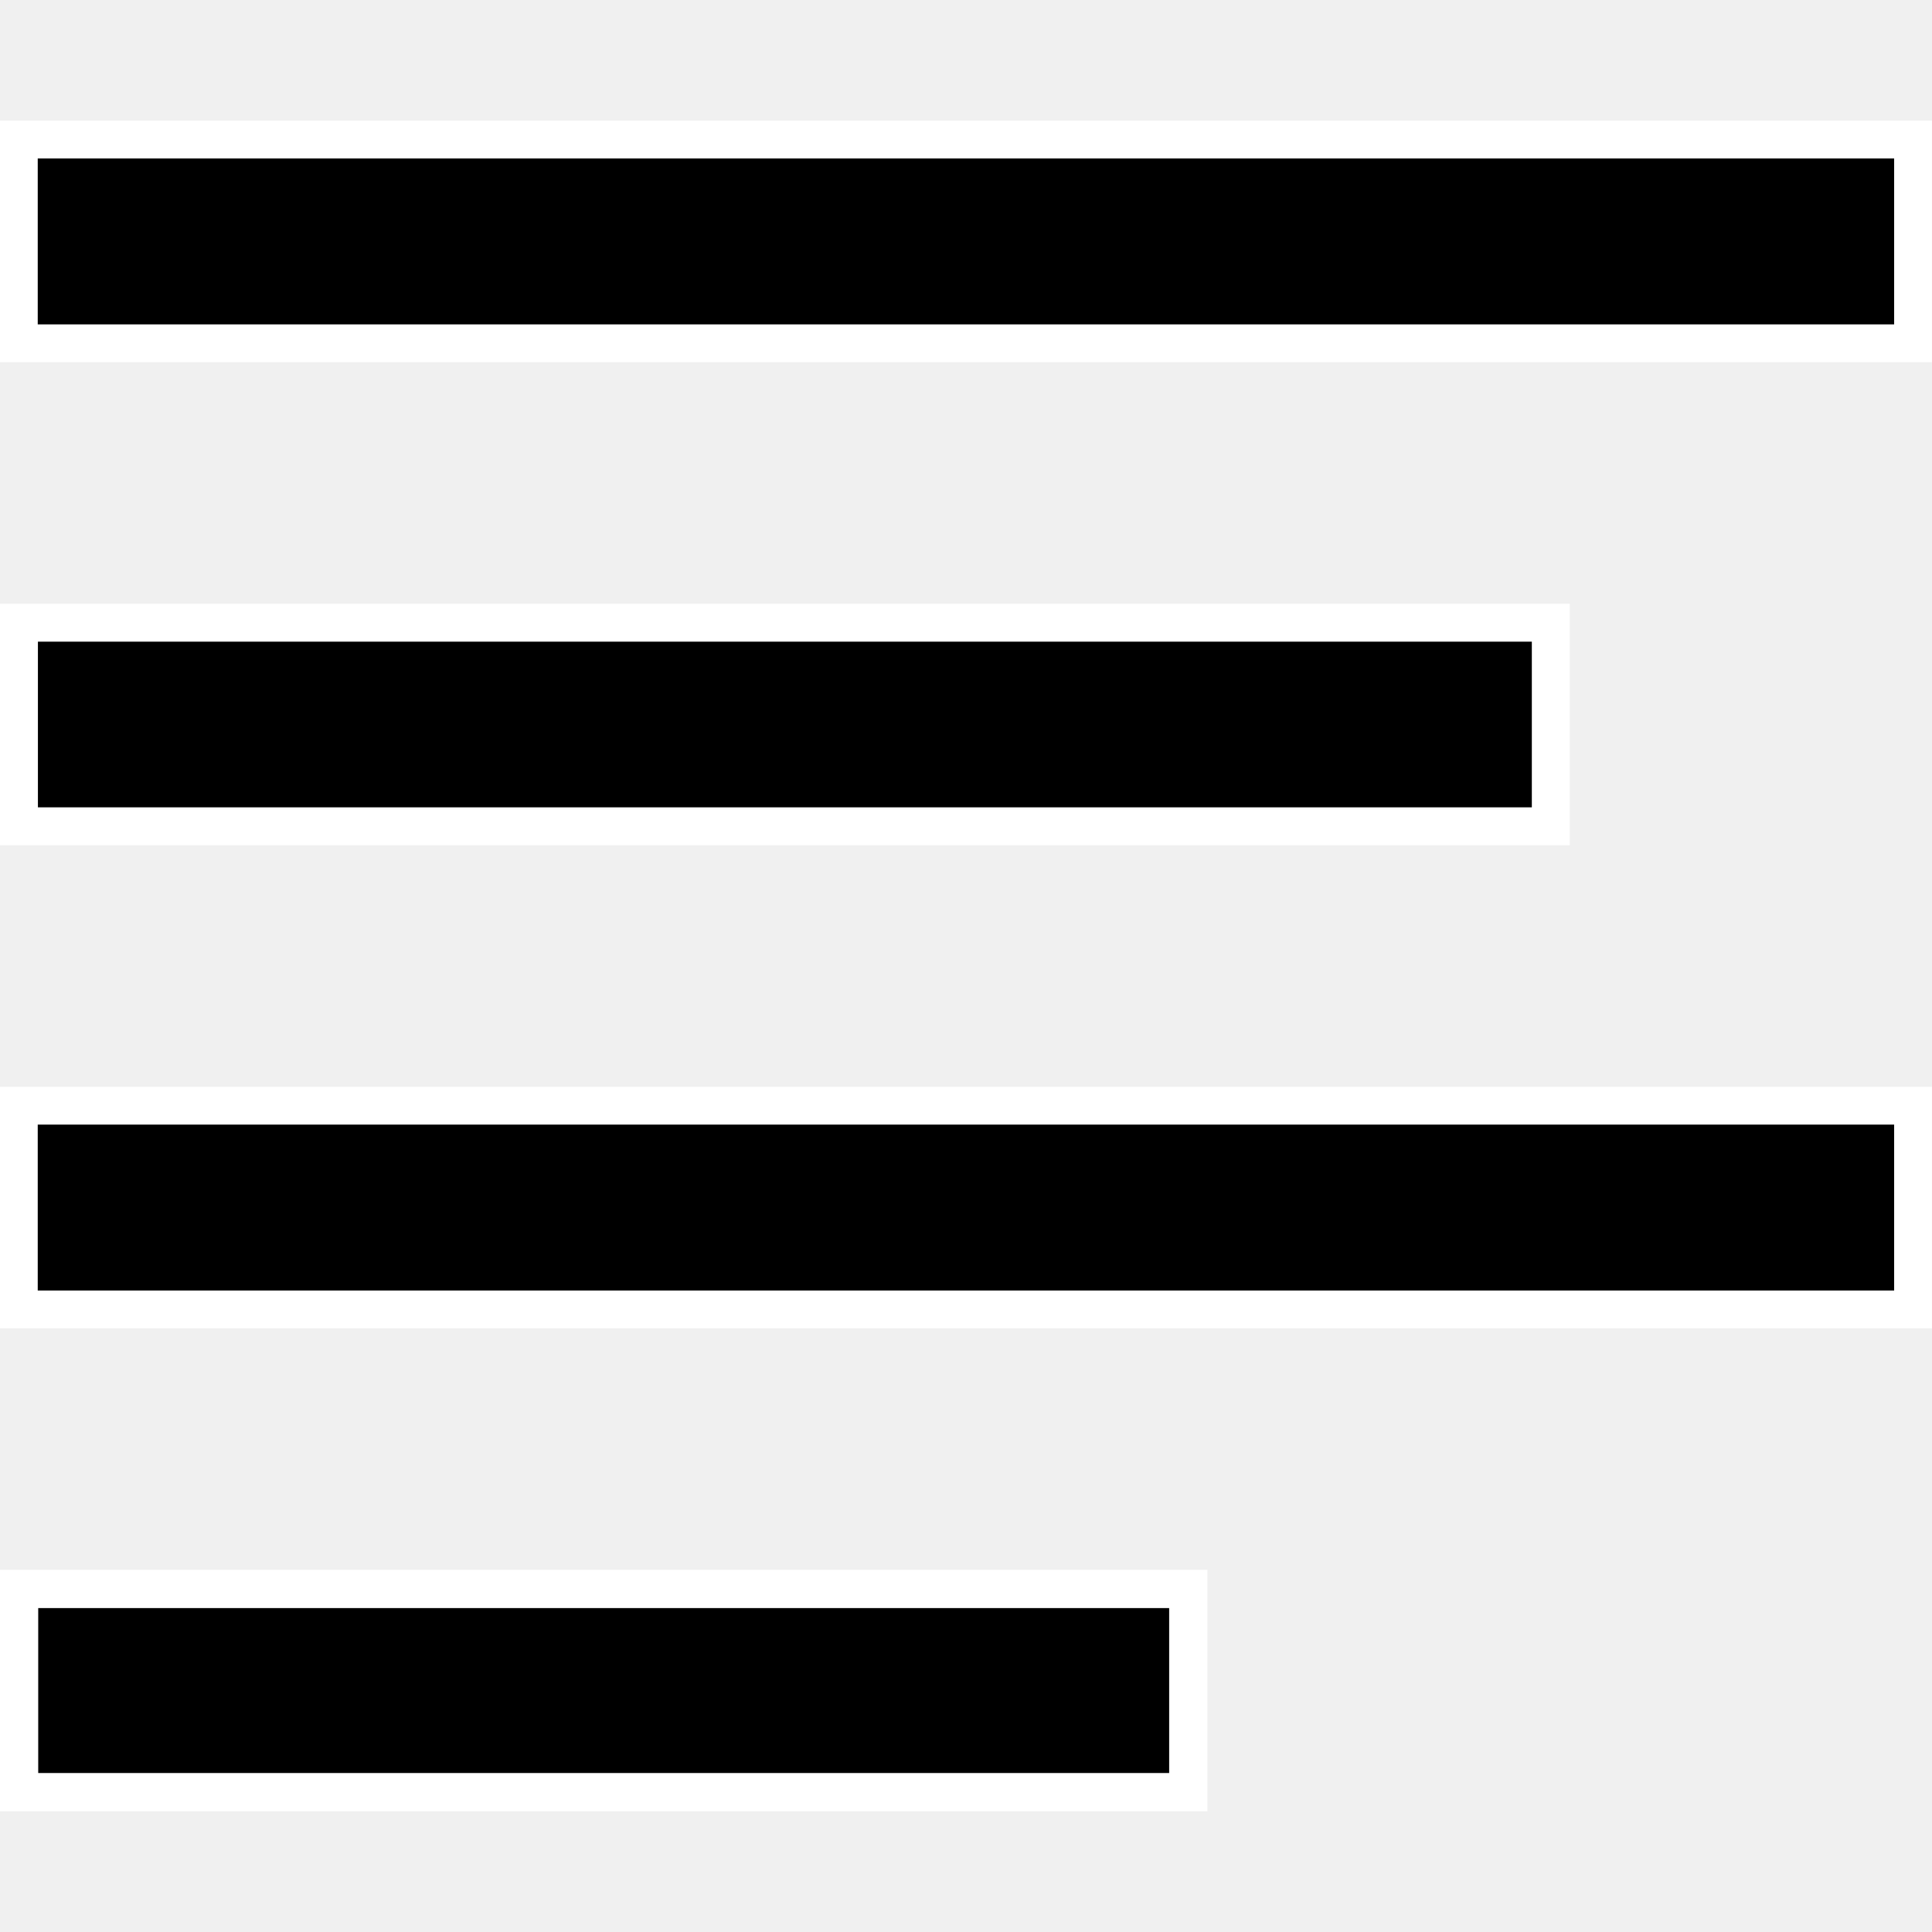
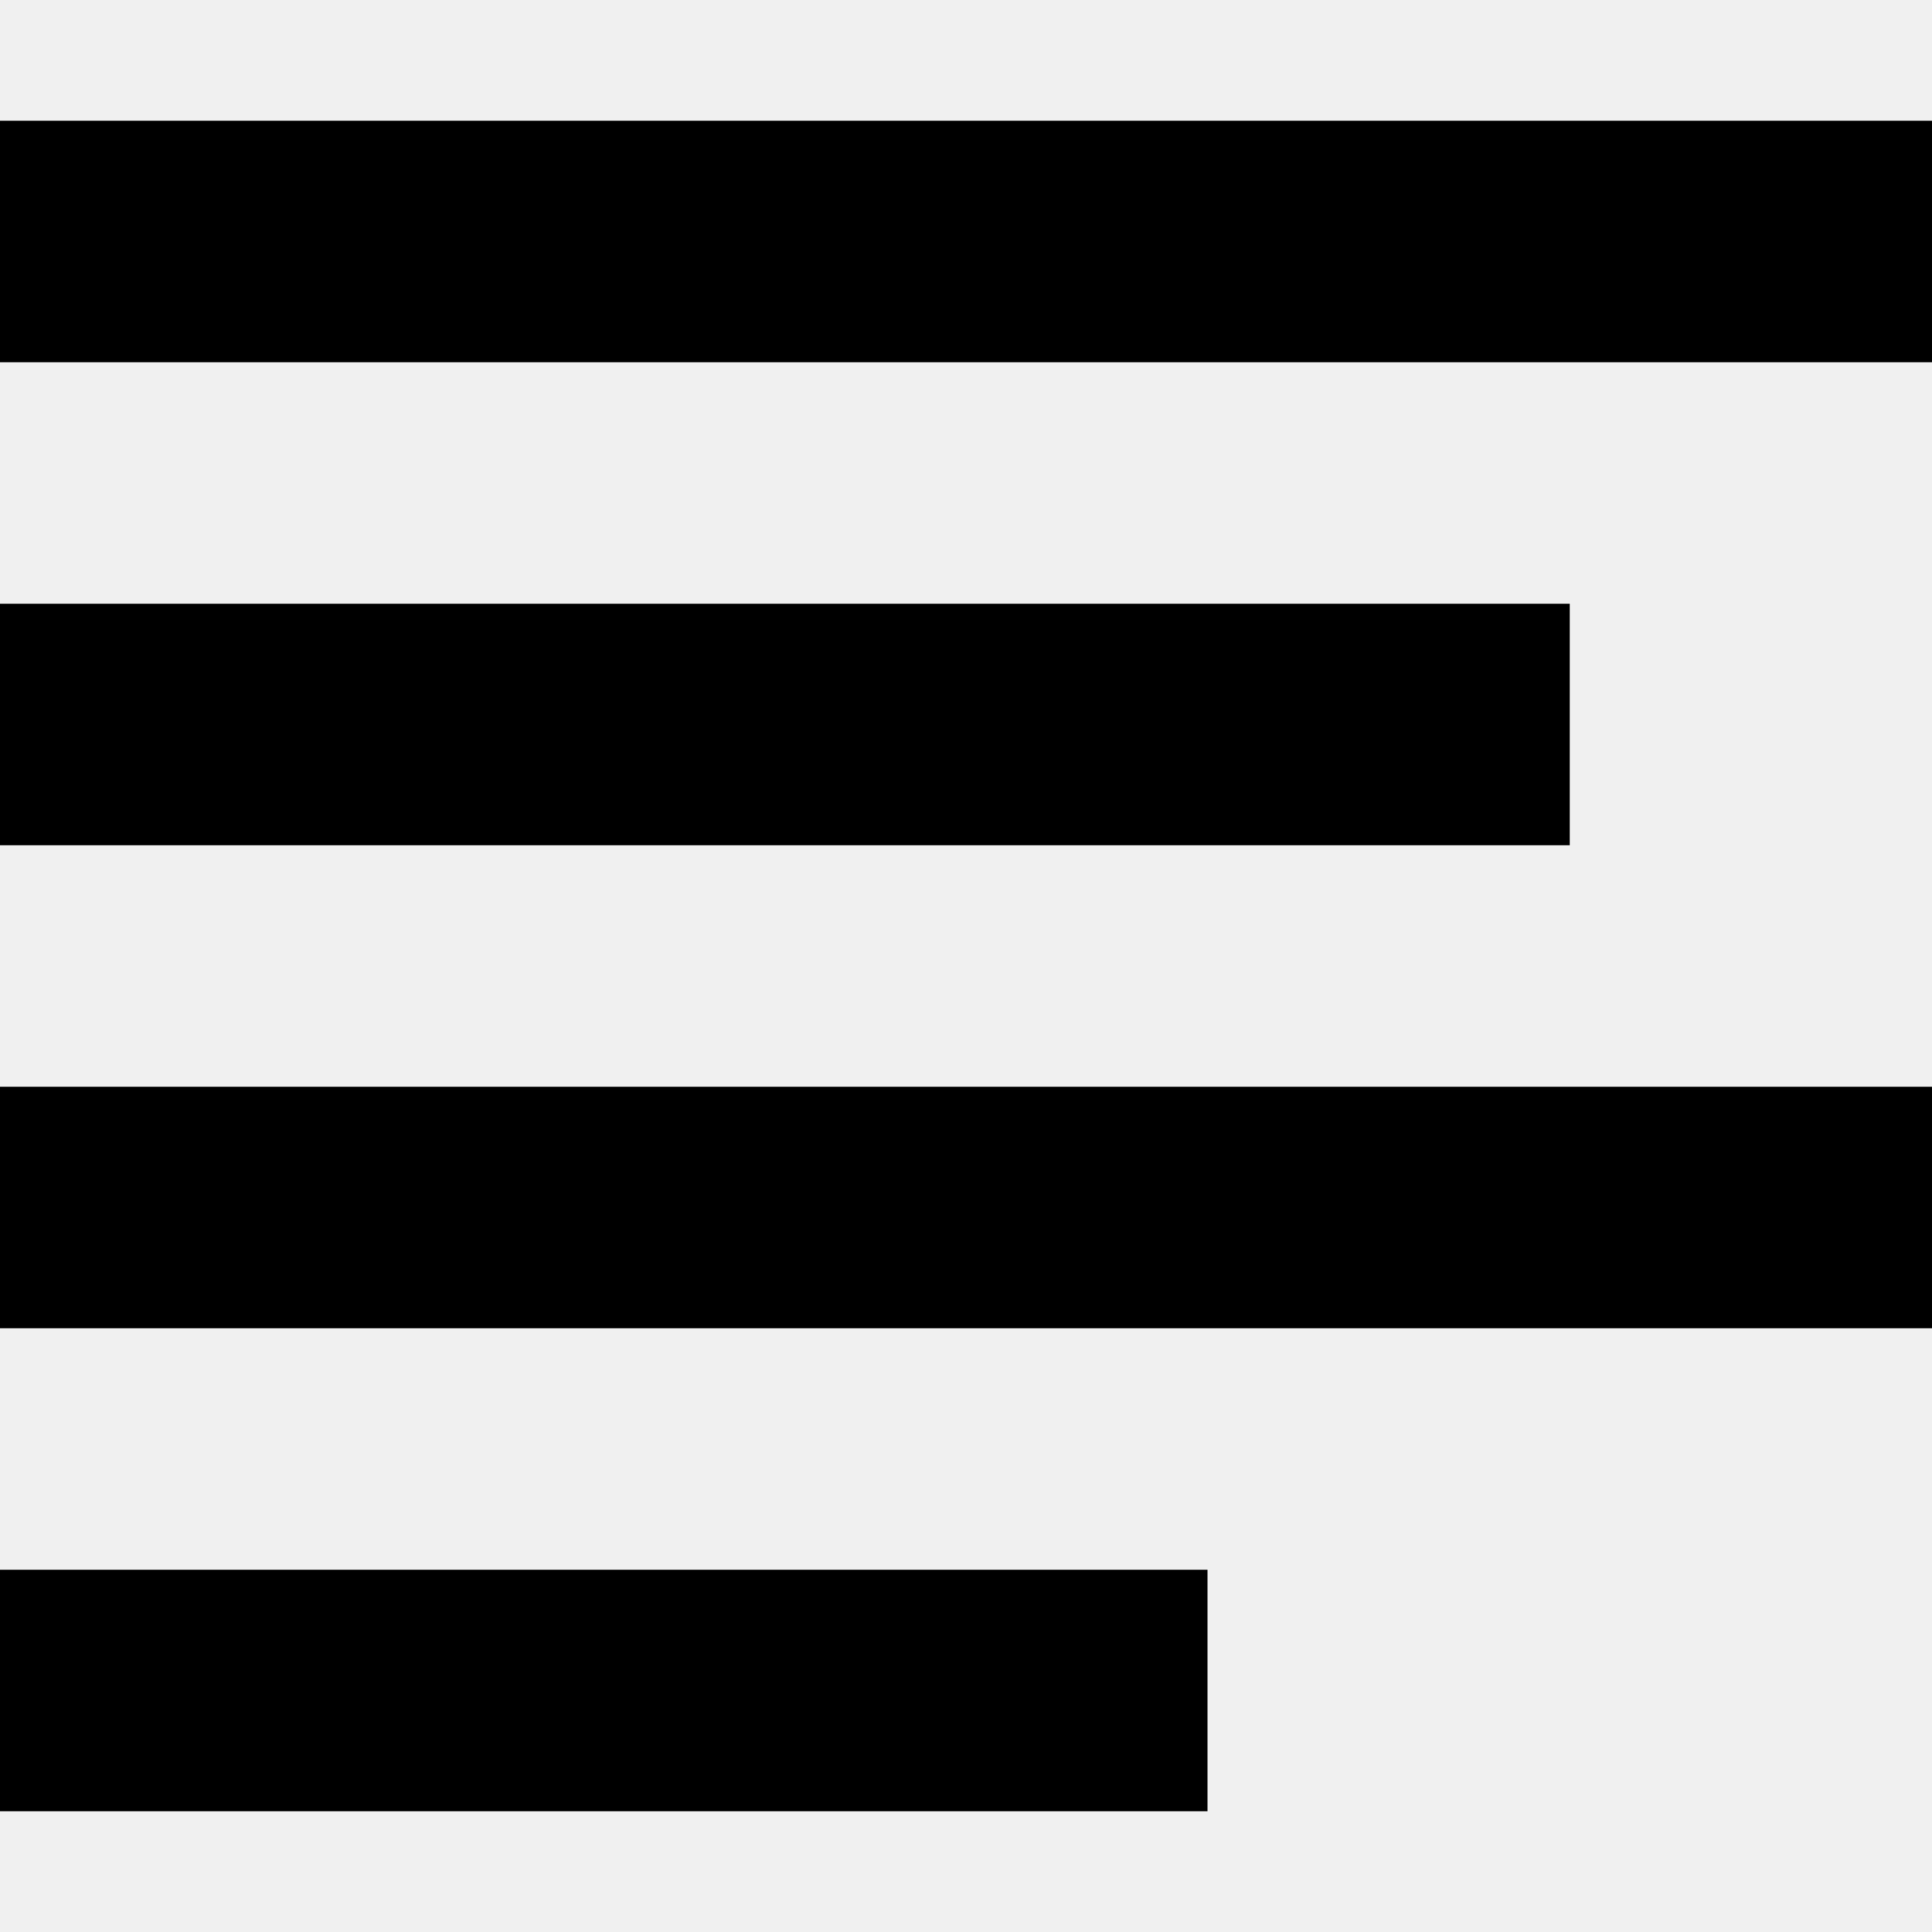
<svg xmlns="http://www.w3.org/2000/svg" width="16" height="16" viewBox="0 0 16 16" id="svg30571" version="1.1">
  <defs id="defs30573" />
  <g id="layer1" transform="translate(0,-1036.362)">
-     <g id="g4262" transform="matrix(-1,0,0,1,16,0)">
-       <rect transform="scale(-1,1)" style="color:#555753;display:inline;overflow:visible;visibility:visible;fill:#000000;fill-opacity:1;stroke:#ffffff;stroke-width:0.313;stroke-miterlimit:4;stroke-dasharray:none;stroke-opacity:1;marker:none" id="rect17400-1" width="15.687" height="1.687" x="-15.844" y="1045.519" />
-       <rect transform="scale(-1,1)" style="color:#555753;display:inline;overflow:visible;visibility:visible;fill:#000000;fill-opacity:1;stroke:#ffffff;stroke-width:0.317;stroke-miterlimit:4;stroke-dasharray:none;stroke-opacity:1;marker:none" id="rect17404-0" width="9.683" height="1.683" x="-15.842" y="1049.521" />
-       <rect transform="scale(-1,1)" y="1037.518" x="-15.844" height="1.687" width="15.687" id="rect17406-2" style="color:#555753;display:inline;overflow:visible;visibility:visible;fill:#000000;fill-opacity:1;stroke:#ffffff;stroke-width:0.313;stroke-miterlimit:4;stroke-dasharray:none;stroke-opacity:1;marker:none" />
-       <rect transform="scale(-1,1)" style="color:#555753;display:inline;overflow:visible;visibility:visible;fill:#000000;fill-opacity:1;stroke:#ffffff;stroke-width:0.314;stroke-miterlimit:4;stroke-dasharray:none;stroke-opacity:1;marker:none" id="rect17408-9" width="12.686" height="1.686" x="-15.843" y="1041.519" />
-       <rect y="1036.362" x="0" height="16" width="16" id="rect3999" style="color:#000000;clip-rule:nonzero;display:inline;overflow:visible;visibility:visible;opacity:1;isolation:auto;mix-blend-mode:normal;color-interpolation:sRGB;color-interpolation-filters:linearRGB;solid-color:#000000;solid-opacity:1;fill:none;fill-opacity:1;fill-rule:nonzero;stroke:none;stroke-width:0.102;stroke-linecap:round;stroke-linejoin:round;stroke-miterlimit:4;stroke-dasharray:none;stroke-dashoffset:0;stroke-opacity:1;color-rendering:auto;image-rendering:auto;shape-rendering:auto;text-rendering:auto;enable-background:accumulate" />
+     <g id="g4246">
+       <rect style="color:#555753;display:inline;overflow:visible;visibility:visible;fill:#000000;fill-opacity:1;stroke:none;stroke-width:0.344;stroke-miterlimit:4;stroke-dasharray:none;stroke-opacity:1;marker:none" id="rect17400-1" width="16" height="2" x="0" y="1045.362" />
+       <rect style="color:#555753;display:inline;overflow:visible;visibility:visible;fill:#000000;fill-opacity:1;stroke:none;stroke-width:0.351;stroke-miterlimit:4;stroke-dasharray:none;stroke-opacity:1;marker:none" id="rect17404-0" width="10" height="2" x="0" y="1049.362" />
+       <rect y="1037.362" x="0" height="2" width="16" id="rect17406-2" style="color:#555753;display:inline;overflow:visible;visibility:visible;fill:#000000;fill-opacity:1;stroke:none;stroke-width:0.344;stroke-miterlimit:4;stroke-dasharray:none;stroke-opacity:1;marker:none" />
+       <rect style="color:#555753;display:inline;overflow:visible;visibility:visible;fill:#000000;fill-opacity:1;stroke:none;stroke-width:0.346;stroke-miterlimit:4;stroke-dasharray:none;stroke-opacity:1;marker:none" id="rect17408-9" width="13" height="2" x="0" y="1041.362" />
+       <rect transform="scale(-1,1)" y="1036.362" x="-16" height="16" width="16" id="rect3999" style="color:#000000;clip-rule:nonzero;display:inline;overflow:visible;visibility:visible;opacity:1;isolation:auto;mix-blend-mode:normal;color-interpolation:sRGB;color-interpolation-filters:linearRGB;solid-color:#000000;solid-opacity:1;fill:none;fill-opacity:1;fill-rule:nonzero;stroke:none;stroke-width:0.102;stroke-linecap:round;stroke-linejoin:round;stroke-miterlimit:4;stroke-dasharray:none;stroke-dashoffset:0;stroke-opacity:1;color-rendering:auto;image-rendering:auto;shape-rendering:auto;text-rendering:auto;enable-background:accumulate" />
    </g>
  </g>
</svg>
